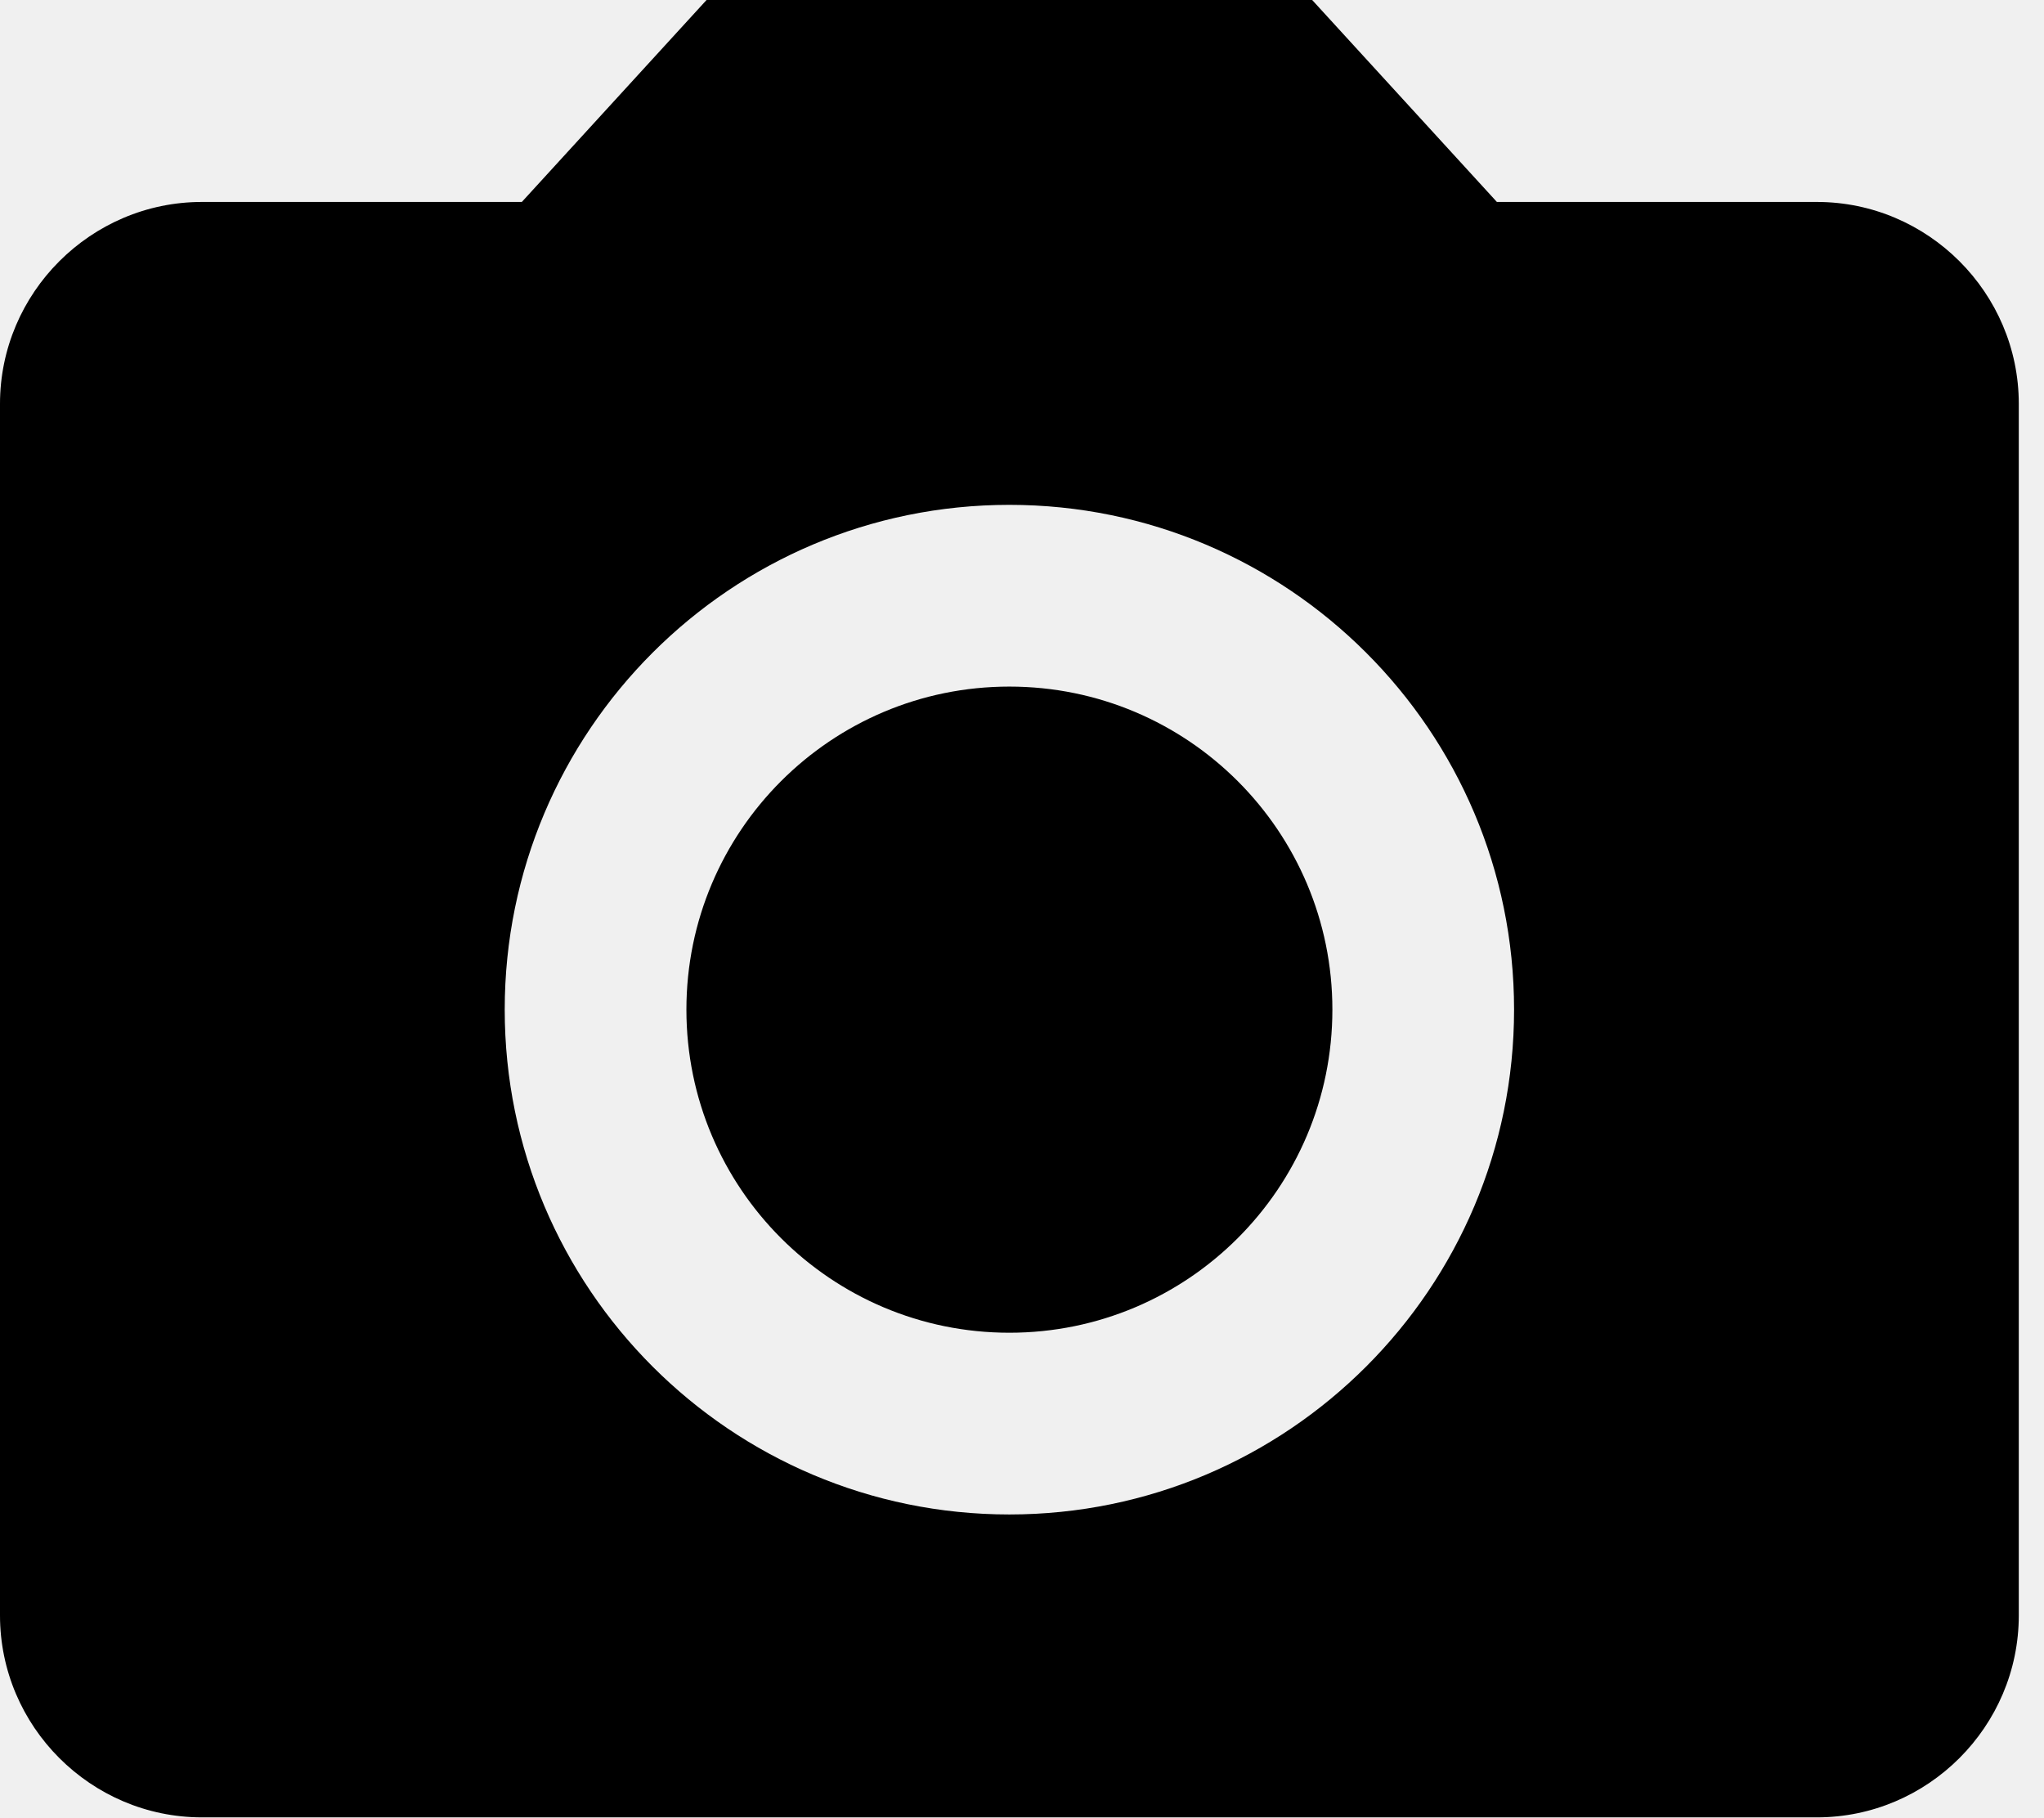
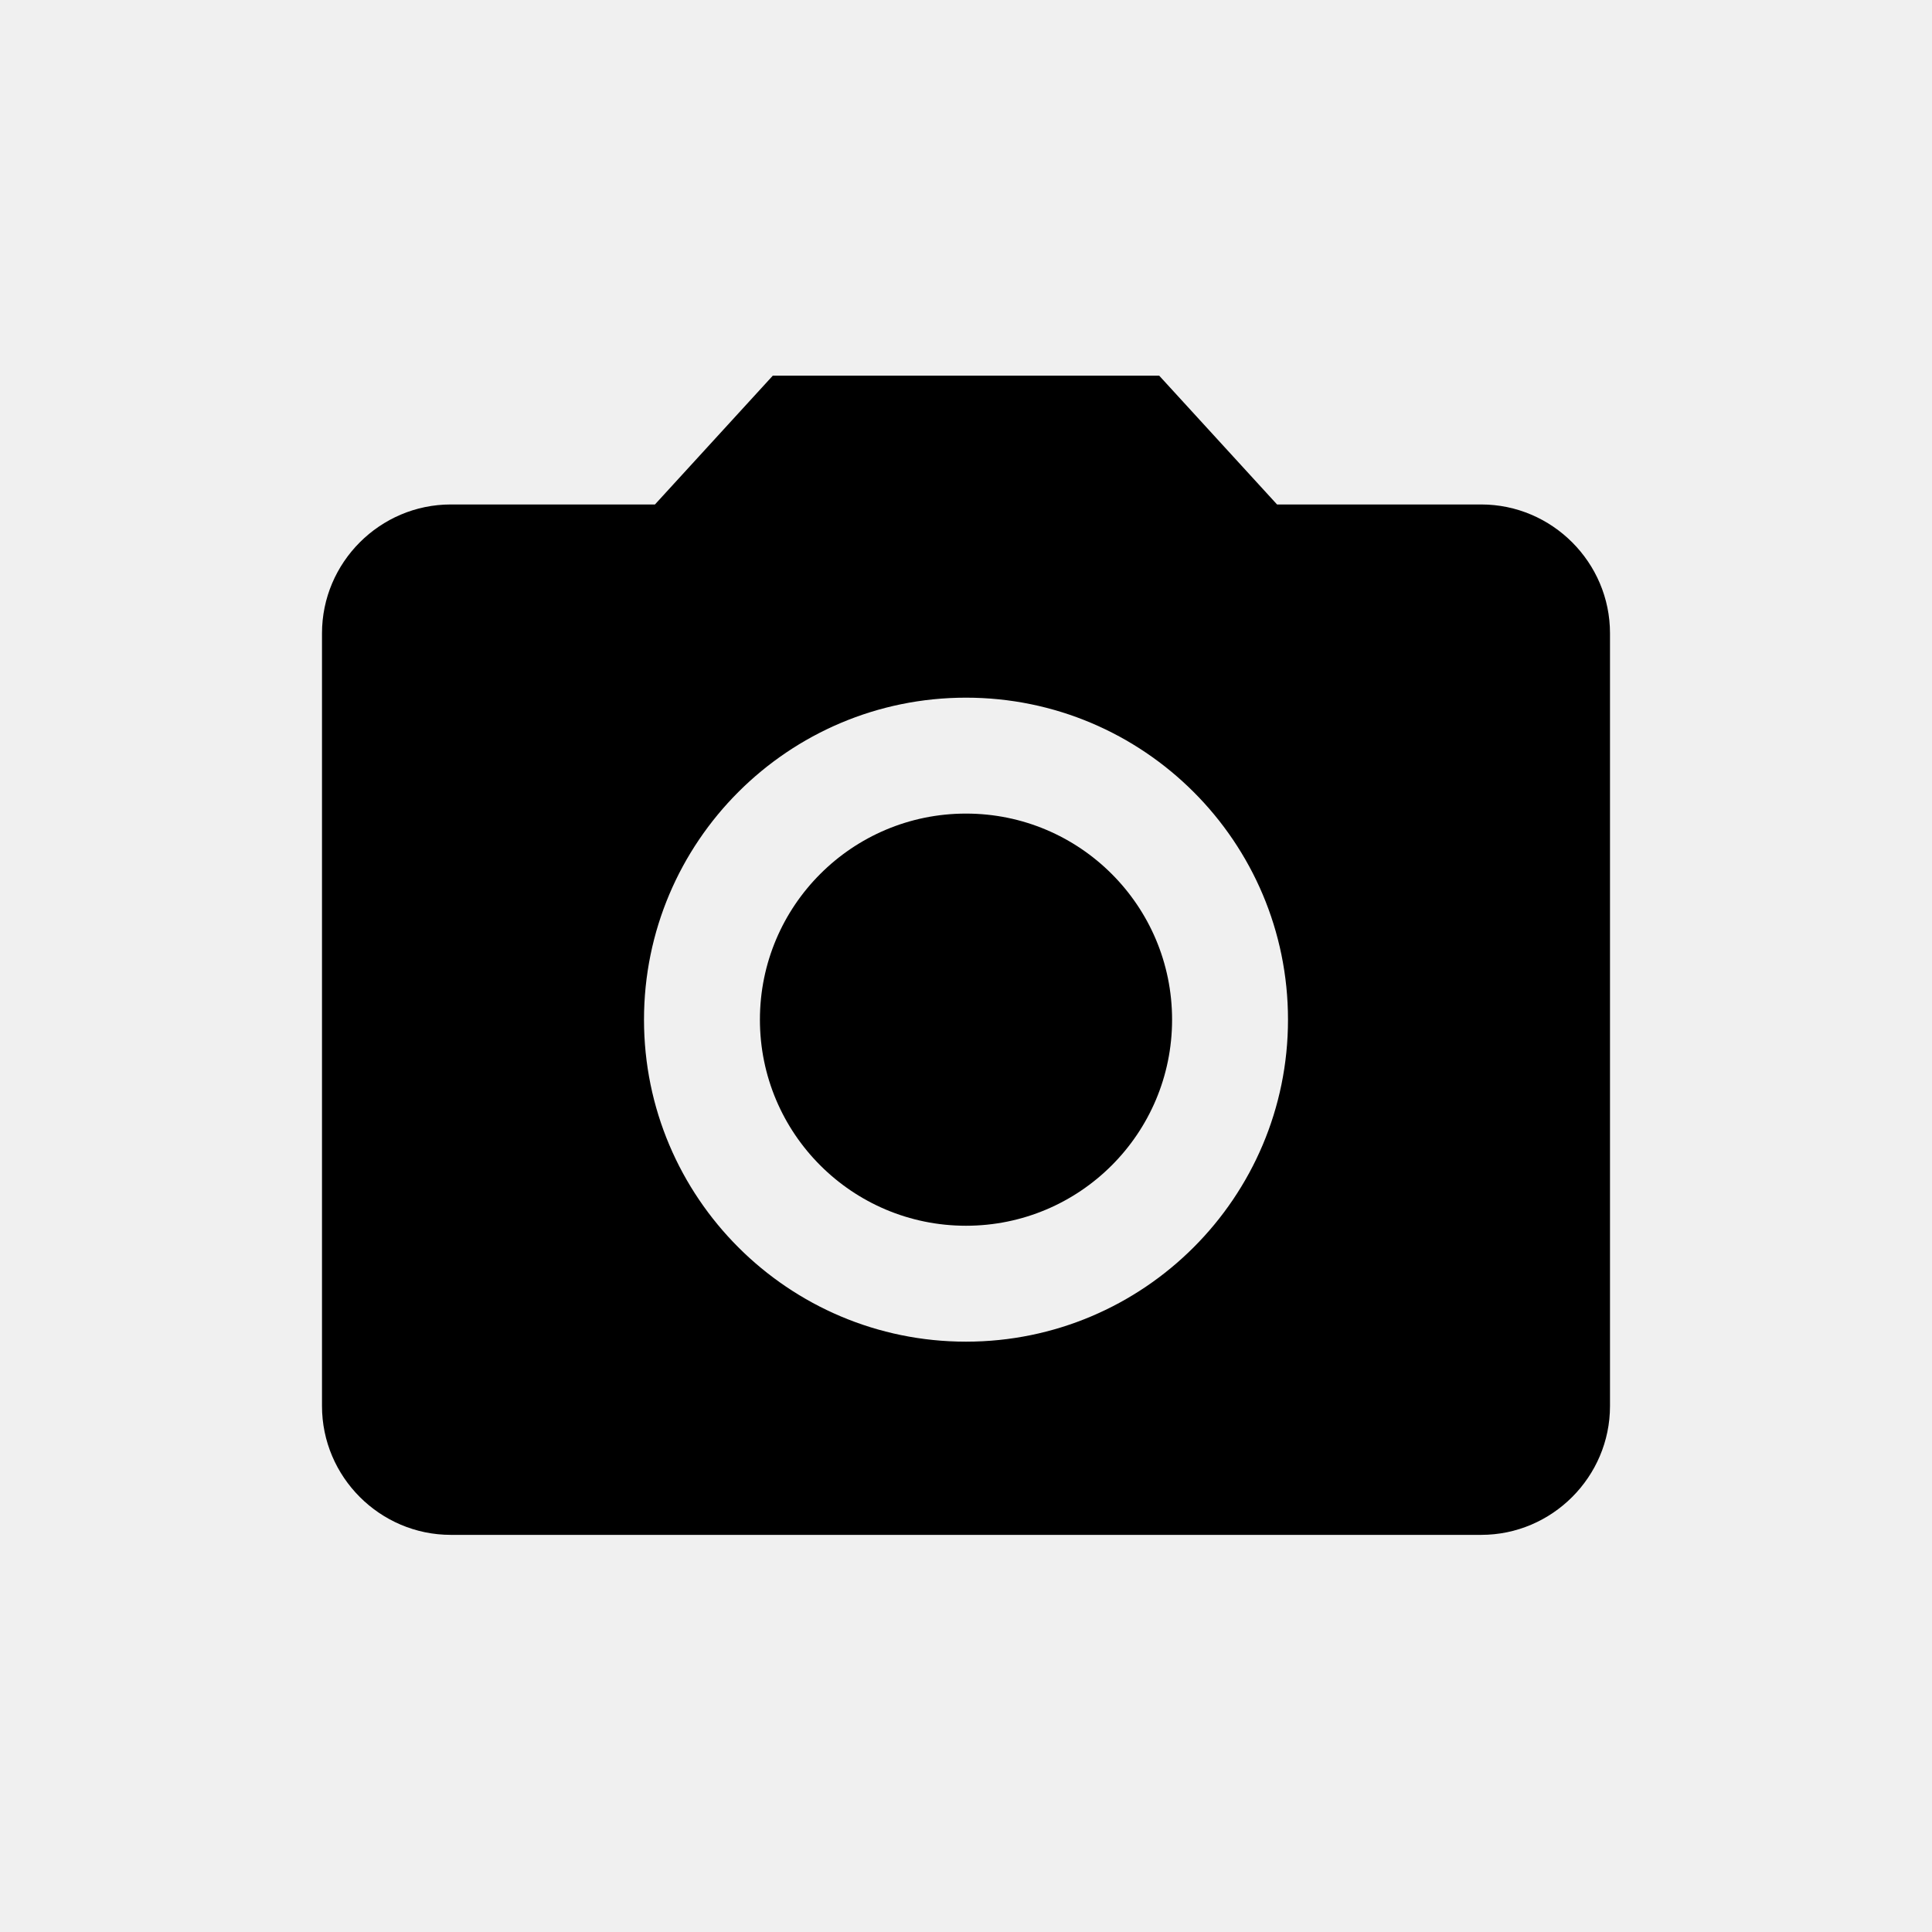
- <svg xmlns="http://www.w3.org/2000/svg" xmlns:xlink="http://www.w3.org/1999/xlink" width="27" height="24" viewBox="0 0 27 24" version="1.1">
-   <g id="Canvas" transform="translate(397 2256)">
-     <g id="camera">
-       <use xlink:href="#path0_fill" transform="translate(-397 -2256)" />
-       <use xlink:href="#path1_fill" transform="translate(-397 -2256)" />
+ <svg xmlns="http://www.w3.org/2000/svg" xmlns:xlink="http://www.w3.org/1999/xlink" width="36" height="36" viewBox="0 0 36 36" version="1.1">
+   <g id="Canvas" transform="translate(6037 600)">
+     <clipPath id="clip-0" clip-rule="evenodd">
+       <path d="M -6037 -600L -6001 -600L -6001 -564L -6037 -564L -6037 -600Z" fill="#FFFFFF" />
+     </clipPath>
+     <g id="camera" clip-path="url(#clip-0)">
+       <g id="camera">
+         <use xlink:href="#path0_fill" transform="translate(-6031 -593)" />
+         <use xlink:href="#path1_fill" transform="translate(-6031 -593)" />
+       </g>
    </g>
  </g>
  <defs>
-     <path id="path0_fill" d="M 17.6 13.333C 17.6 15.69 15.69 17.6 13.333 17.6C 10.977 17.6 9.067 15.69 9.067 13.333C 9.067 10.977 10.977 9.067 13.333 9.067C 15.69 9.067 17.6 10.977 17.6 13.333Z" />
-     <path id="path1_fill" fill-rule="evenodd" d="M 6.893 2.667L 9.333 0L 17.333 0L 19.773 2.667L 24 2.667C 25.467 2.667 26.667 3.867 26.667 5.333L 26.667 21.333C 26.667 22.8 25.467 24 24 24L 2.667 24C 1.2 24 0 22.8 0 21.333L 0 5.333C 0 3.867 1.2 2.667 2.667 2.667L 6.893 2.667ZM 6.667 13.333C 6.667 17.013 9.653 20 13.333 20C 17.013 20 20 17.013 20 13.333C 20 9.653 17.013 6.667 13.333 6.667C 9.653 6.667 6.667 9.653 6.667 13.333Z" />
+     <path id="path0_fill" d="M 15.84 12C 15.84 14.121 14.121 15.84 12 15.84C 9.879 15.84 8.16 14.121 8.16 12C 8.16 9.879 9.879 8.16 12 8.16C 14.121 8.16 15.84 9.879 15.84 12Z" />
+     <path id="path1_fill" fill-rule="evenodd" d="M 6.204 2.4L 8.4 0L 15.6 0L 17.796 2.4L 21.6 2.4C 22.92 2.4 24 3.48 24 4.8L 24 19.2C 24 20.52 22.92 21.6 21.6 21.6L 2.4 21.6C 1.08 21.6 0 20.52 0 19.2L 0 4.8C 0 3.48 1.08 2.4 2.4 2.4L 6.204 2.4ZM 6 12C 6 15.312 8.688 18 12 18C 15.312 18 18 15.312 18 12C 18 8.688 15.312 6 12 6C 8.688 6 6 8.688 6 12Z" />
  </defs>
</svg>
